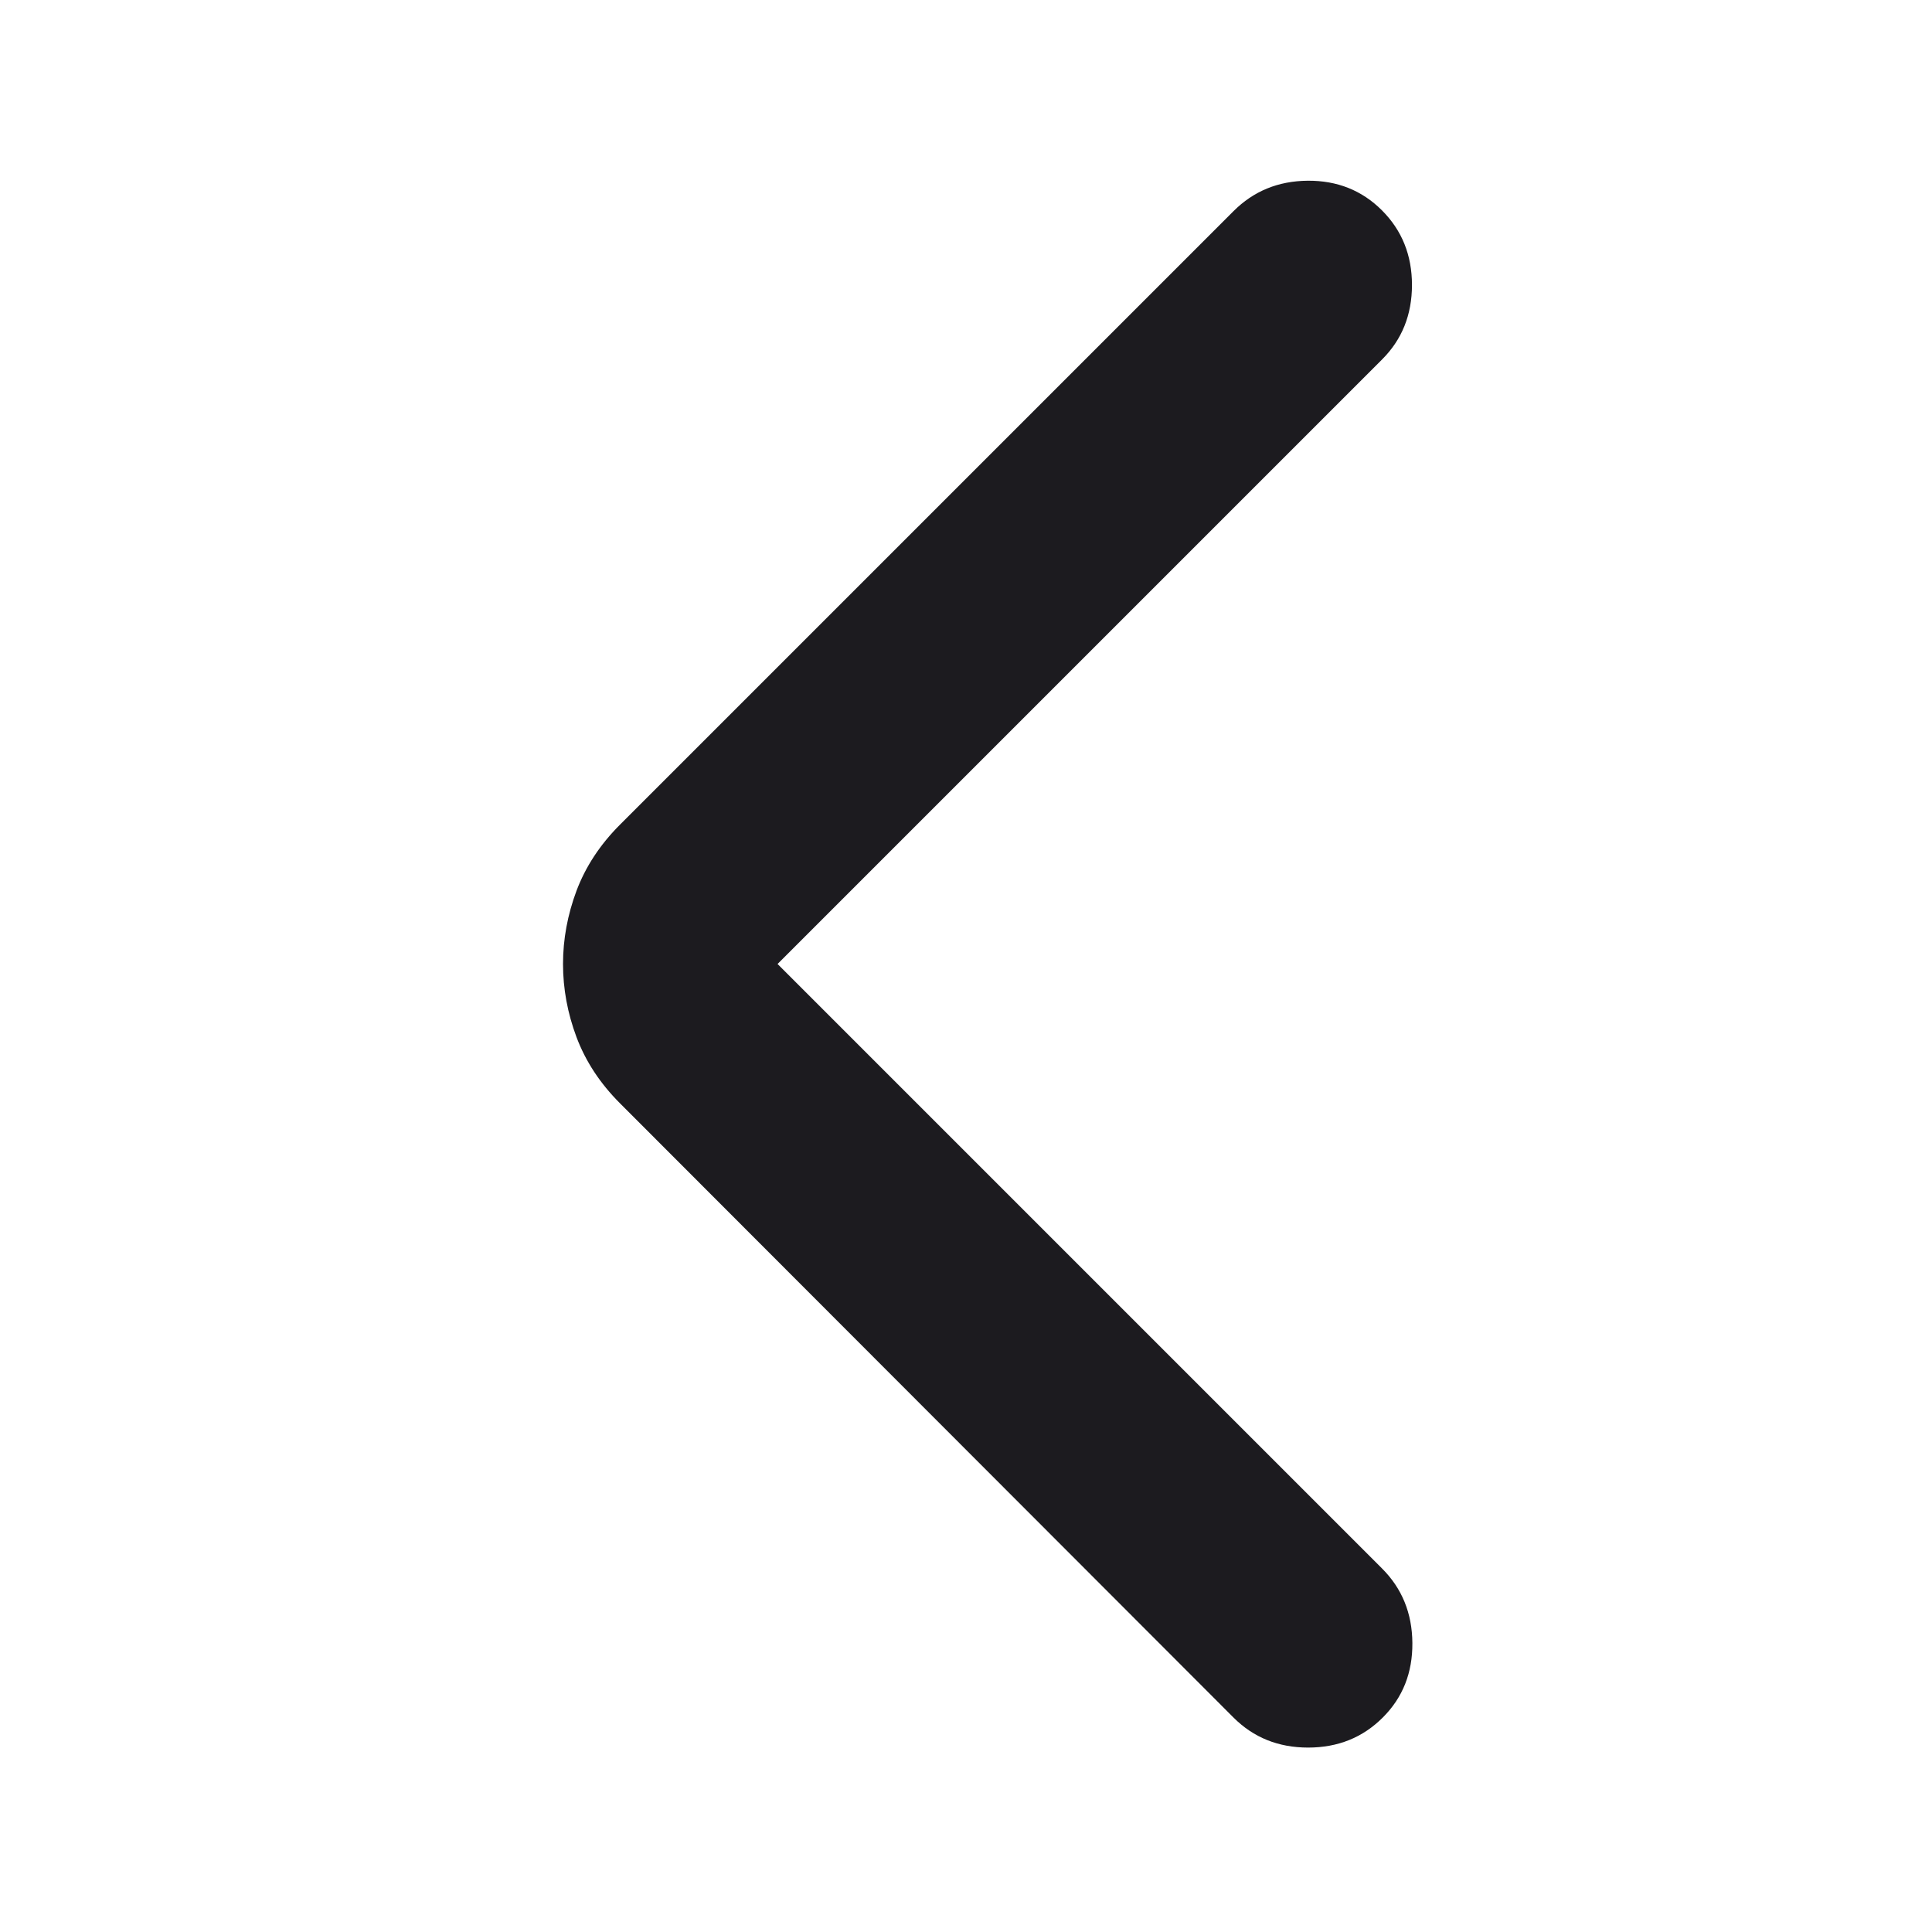
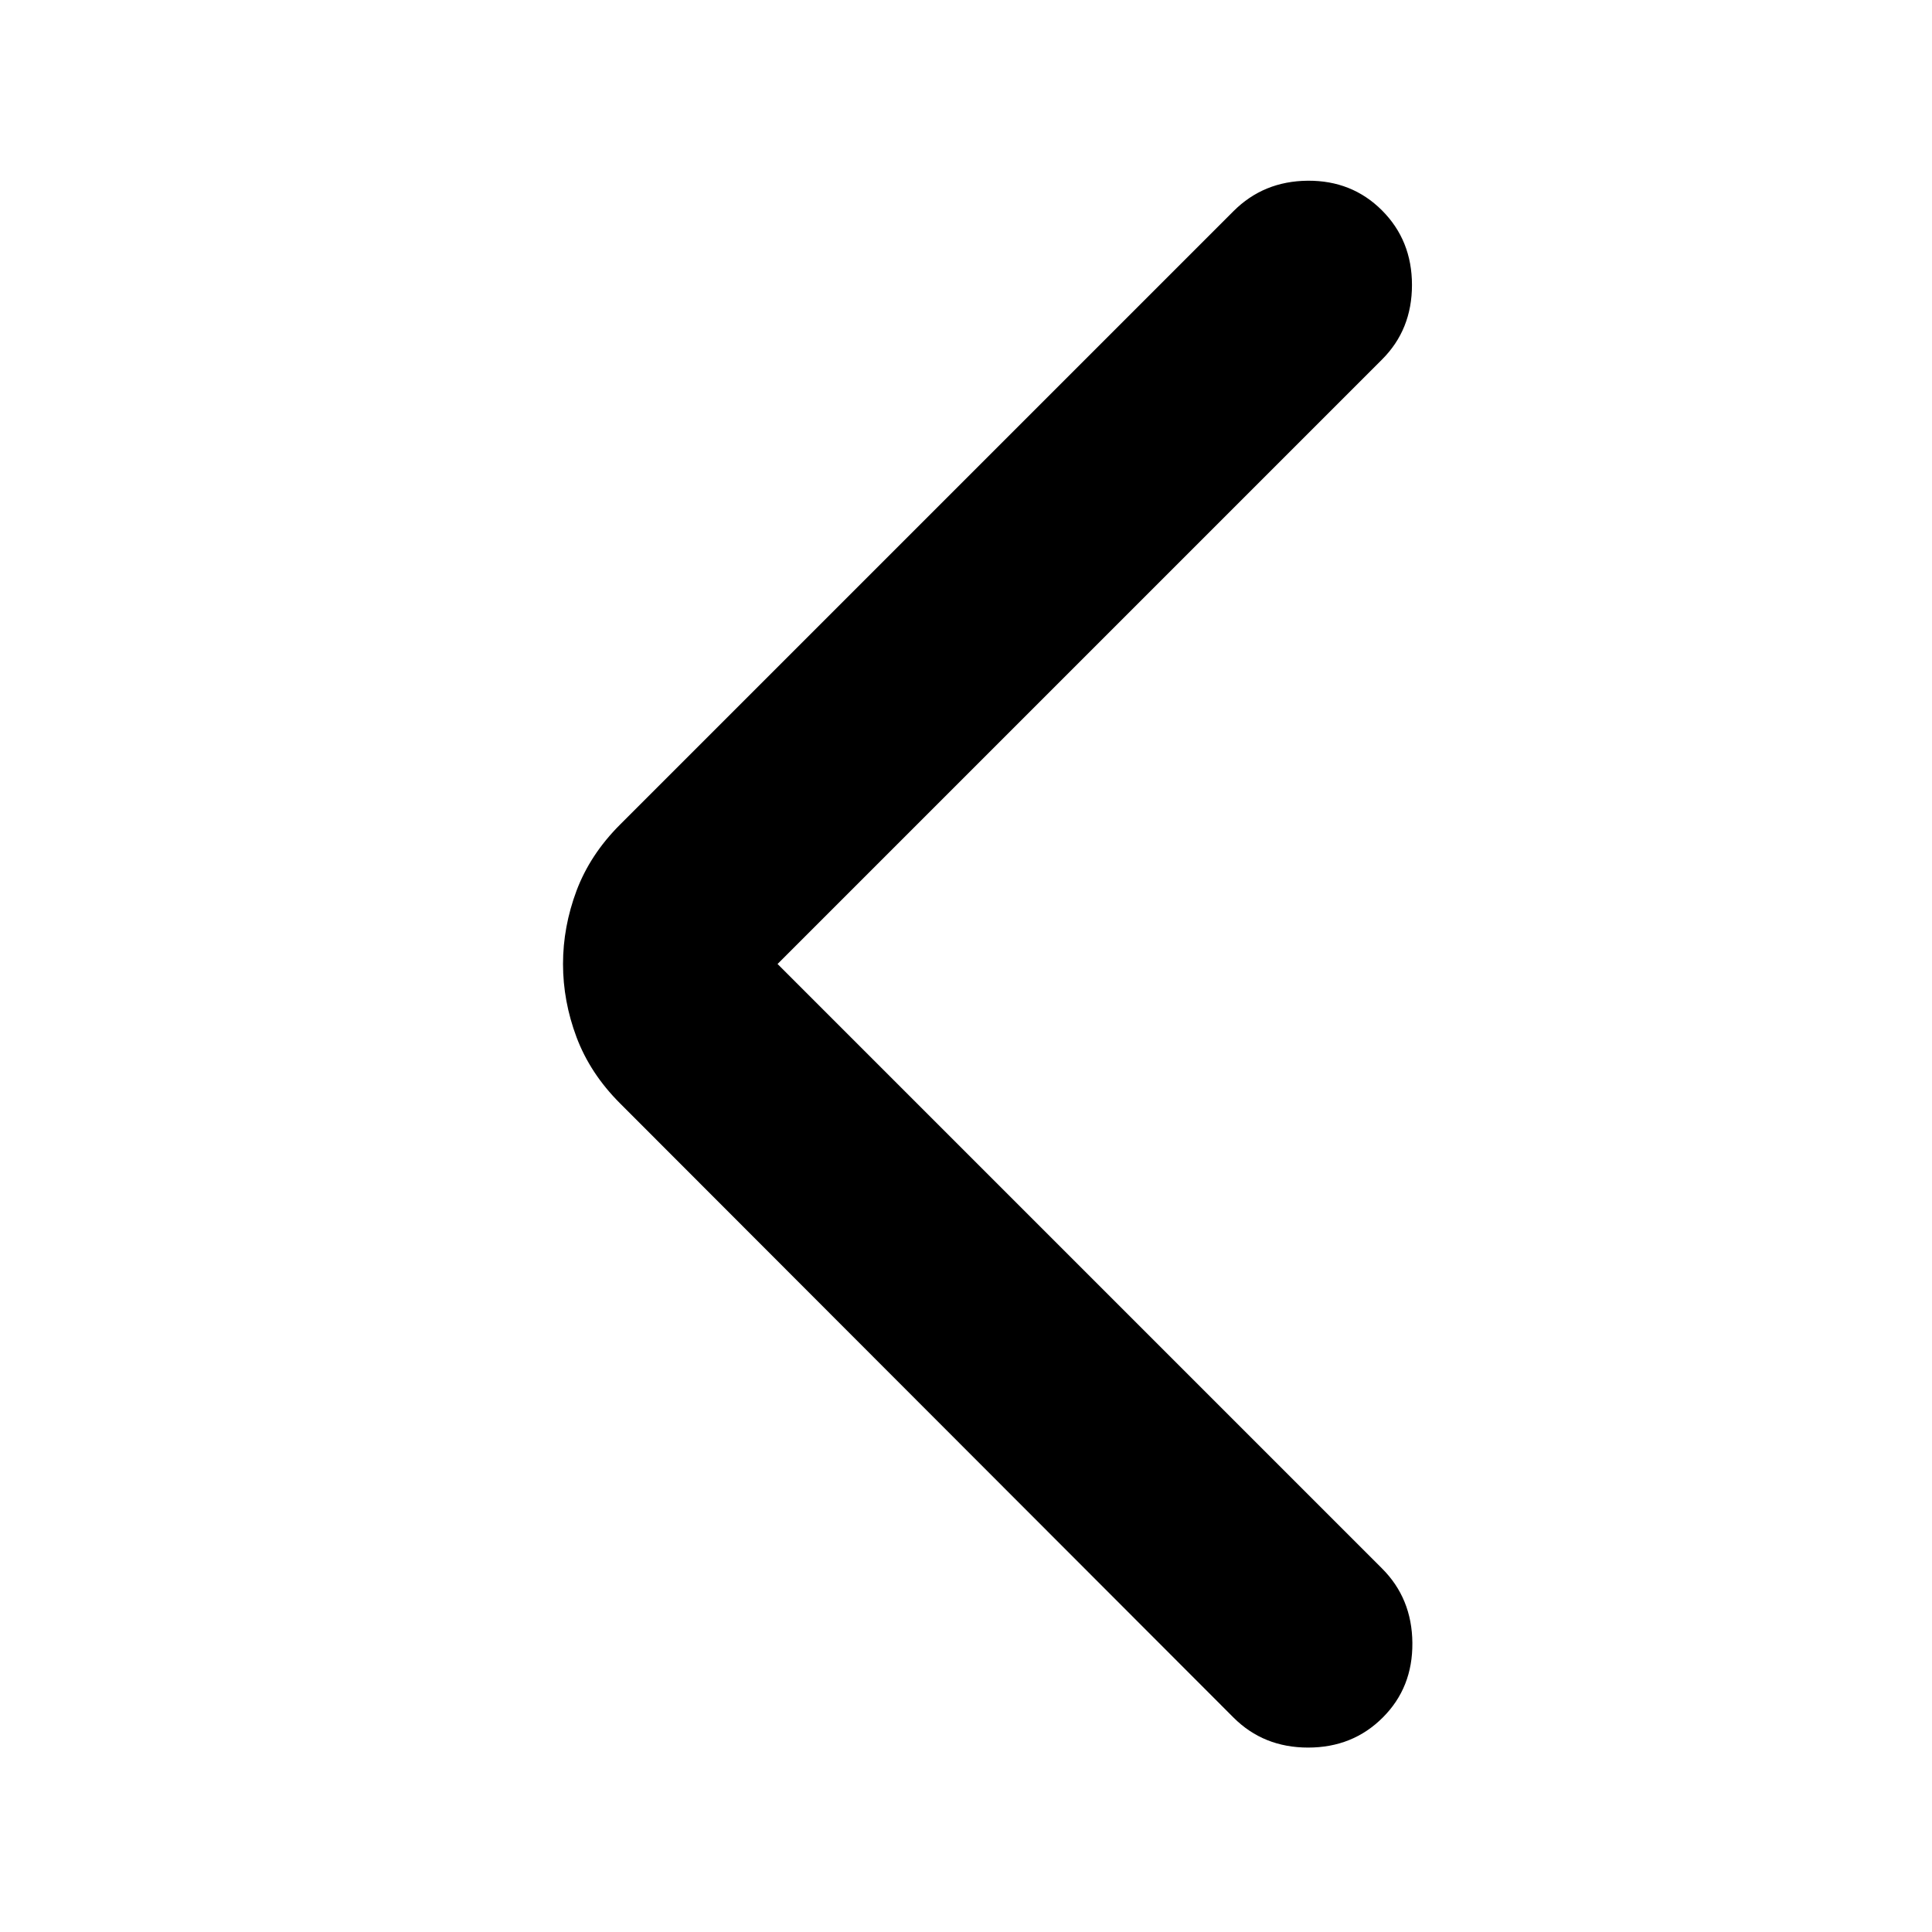
<svg xmlns="http://www.w3.org/2000/svg" width="24" height="24" viewBox="0 0 24 24" fill="none">
-   <path d="M9.659 11.975L17.167 19.483C17.416 19.731 17.542 20.04 17.545 20.409C17.548 20.779 17.426 21.088 17.177 21.336C16.928 21.585 16.619 21.709 16.25 21.709C15.881 21.709 15.572 21.585 15.323 21.336L7.702 13.706C7.454 13.458 7.275 13.185 7.162 12.885C7.05 12.586 6.994 12.283 6.994 11.975C6.994 11.667 7.05 11.364 7.162 11.064C7.275 10.765 7.454 10.492 7.702 10.244L15.323 2.623C15.572 2.374 15.879 2.248 16.245 2.245C16.611 2.242 16.919 2.365 17.167 2.613C17.416 2.862 17.54 3.171 17.54 3.54C17.54 3.91 17.416 4.219 17.167 4.467L9.659 11.975Z" fill="#1C1B1F" />
+   <path d="M9.659 11.975L17.167 19.483C17.416 19.731 17.542 20.04 17.545 20.409C17.548 20.779 17.426 21.088 17.177 21.336C16.928 21.585 16.619 21.709 16.25 21.709C15.881 21.709 15.572 21.585 15.323 21.336L7.702 13.706C7.454 13.458 7.275 13.185 7.162 12.885C7.05 12.586 6.994 12.283 6.994 11.975C6.994 11.667 7.05 11.364 7.162 11.064C7.275 10.765 7.454 10.492 7.702 10.244L15.323 2.623C15.572 2.374 15.879 2.248 16.245 2.245C16.611 2.242 16.919 2.365 17.167 2.613C17.416 2.862 17.54 3.171 17.54 3.54C17.54 3.91 17.416 4.219 17.167 4.467L9.659 11.975Z" fill="currentColor" />
</svg>
